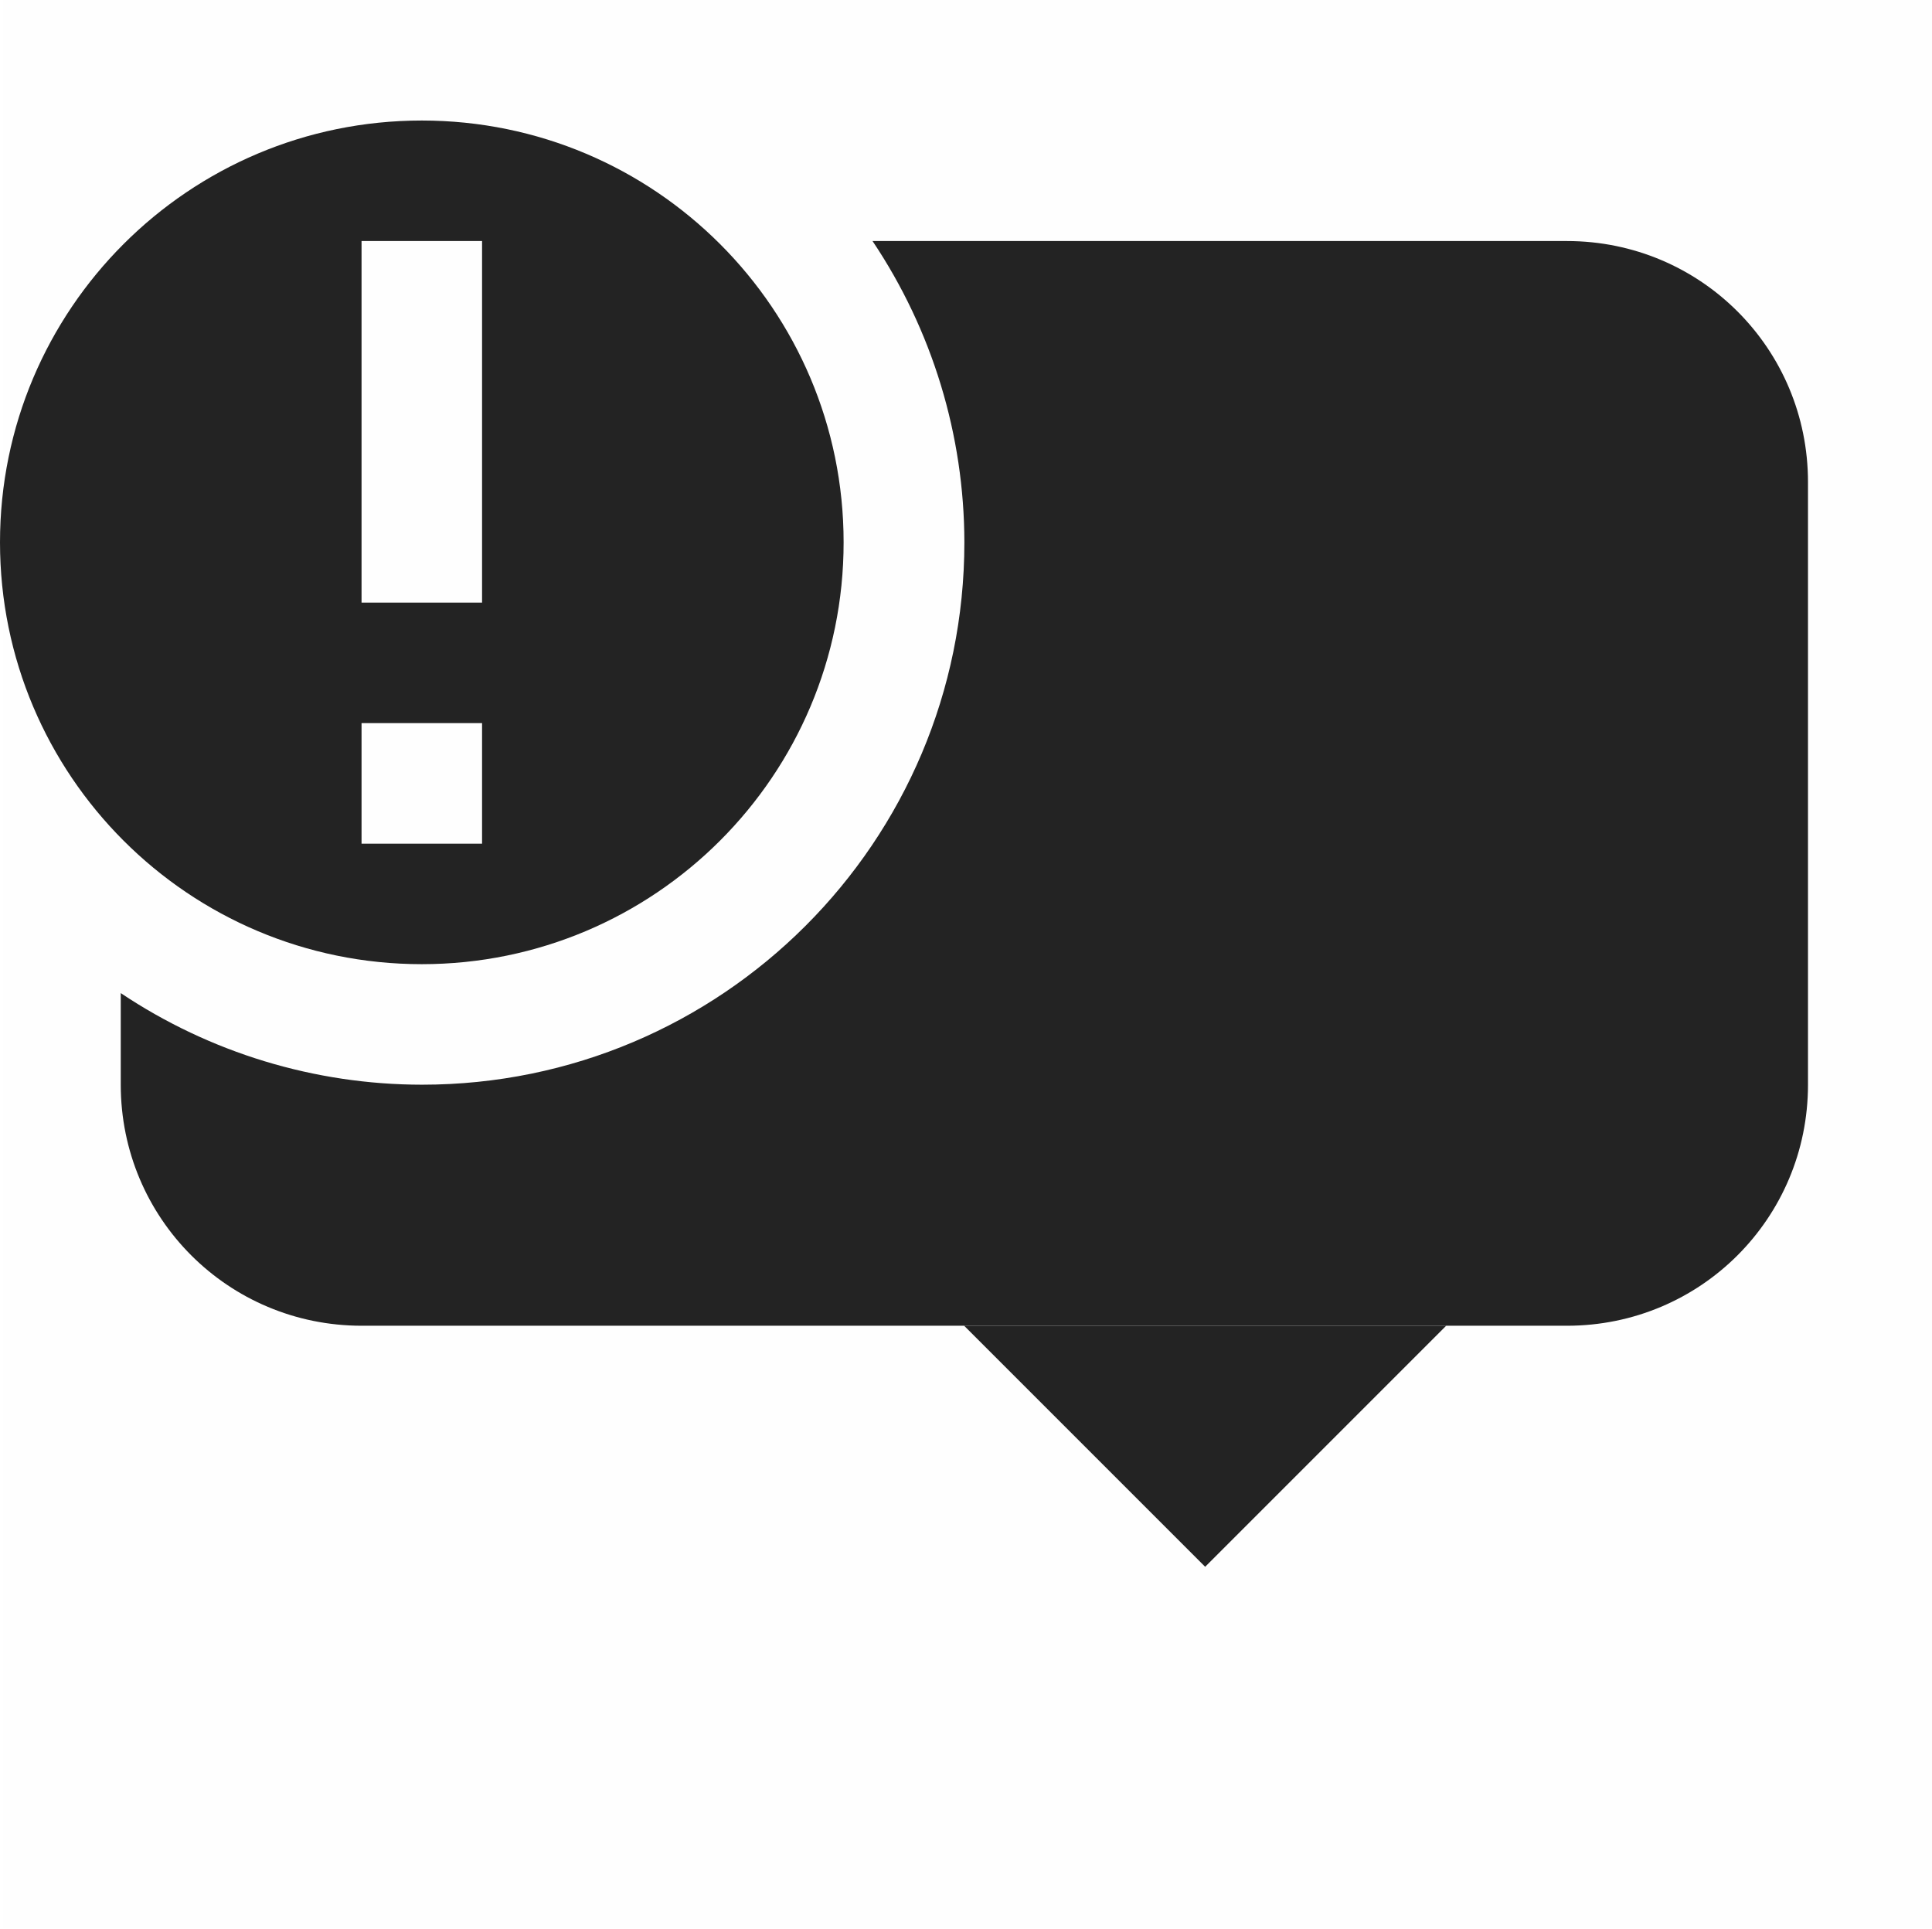
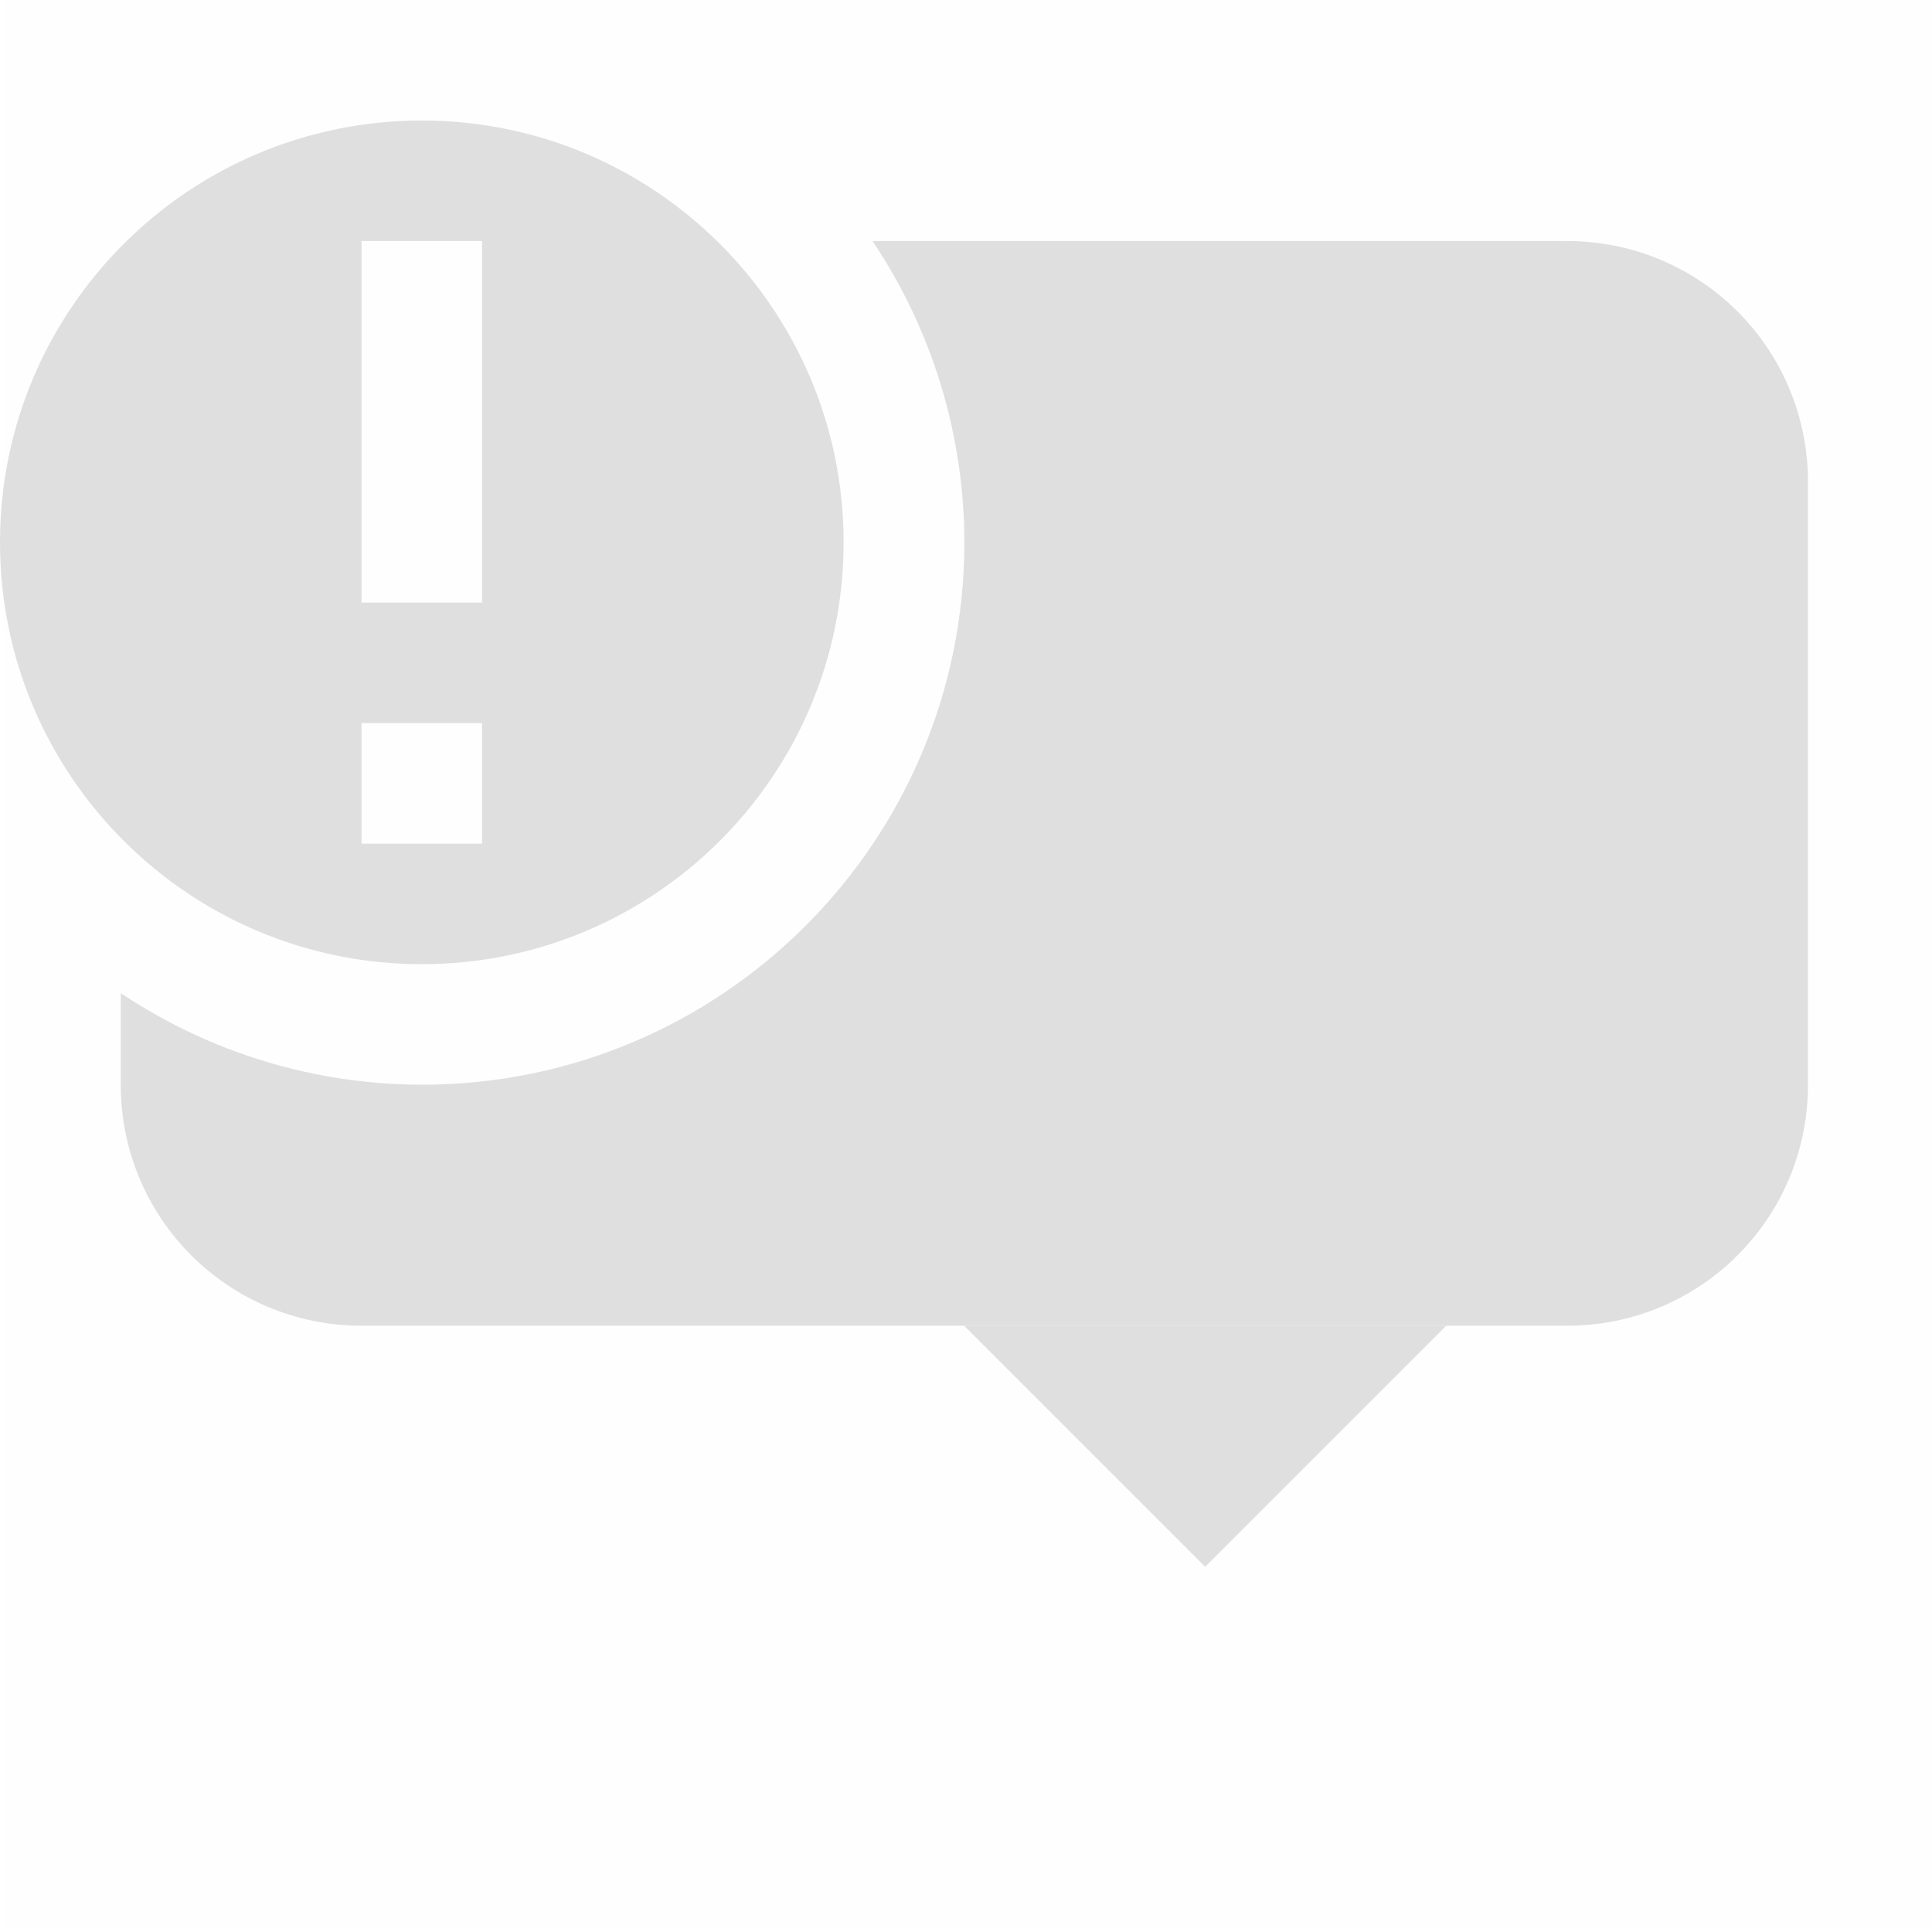
<svg xmlns="http://www.w3.org/2000/svg" viewBox="0 0 16.031 16">
  <path color="#bebebe" d="M.03 0h16v16h-16z" fill="gray" fill-opacity=".01" />
-   <path d="M7.24 2a4.5 4.5 0 0 1 .762 2.5 4.5 4.5 0 0 1-4.5 4.5 4.5 4.5 0 0 1-2.5-.76V9c0 1.108.892 2 2 2h10c1.108 0 2-.892 2-2V4c0-1.108-.892-2-2-2z" fill="#232323" />
-   <path d="m12 11-2 2-2-2z" fill="#232323" />
-   <path d="M3.5 1A3.5 3.5 0 0 0 0 4.5 3.5 3.5 0 0 0 3.5 8 3.5 3.5 0 0 0 7 4.5 3.5 3.5 0 0 0 3.5 1zM3 2h1v3H3zm0 4h1v1H3z" fill="#232323" />
+   <path d="M7.24 2a4.5 4.5 0 0 1 .762 2.5 4.5 4.5 0 0 1-4.5 4.5 4.5 4.5 0 0 1-2.5-.76V9c0 1.108.892 2 2 2h10c1.108 0 2-.892 2-2V4c0-1.108-.892-2-2-2z" fill="#dfdfdf" />
+   <path d="m12 11-2 2-2-2z" fill="#dfdfdf" />
+   <path d="M3.5 1A3.5 3.5 0 0 0 0 4.5 3.5 3.5 0 0 0 3.5 8 3.5 3.5 0 0 0 7 4.5 3.5 3.5 0 0 0 3.5 1zM3 2h1v3H3zm0 4h1v1H3z" fill="#dfdfdf" />
</svg>
